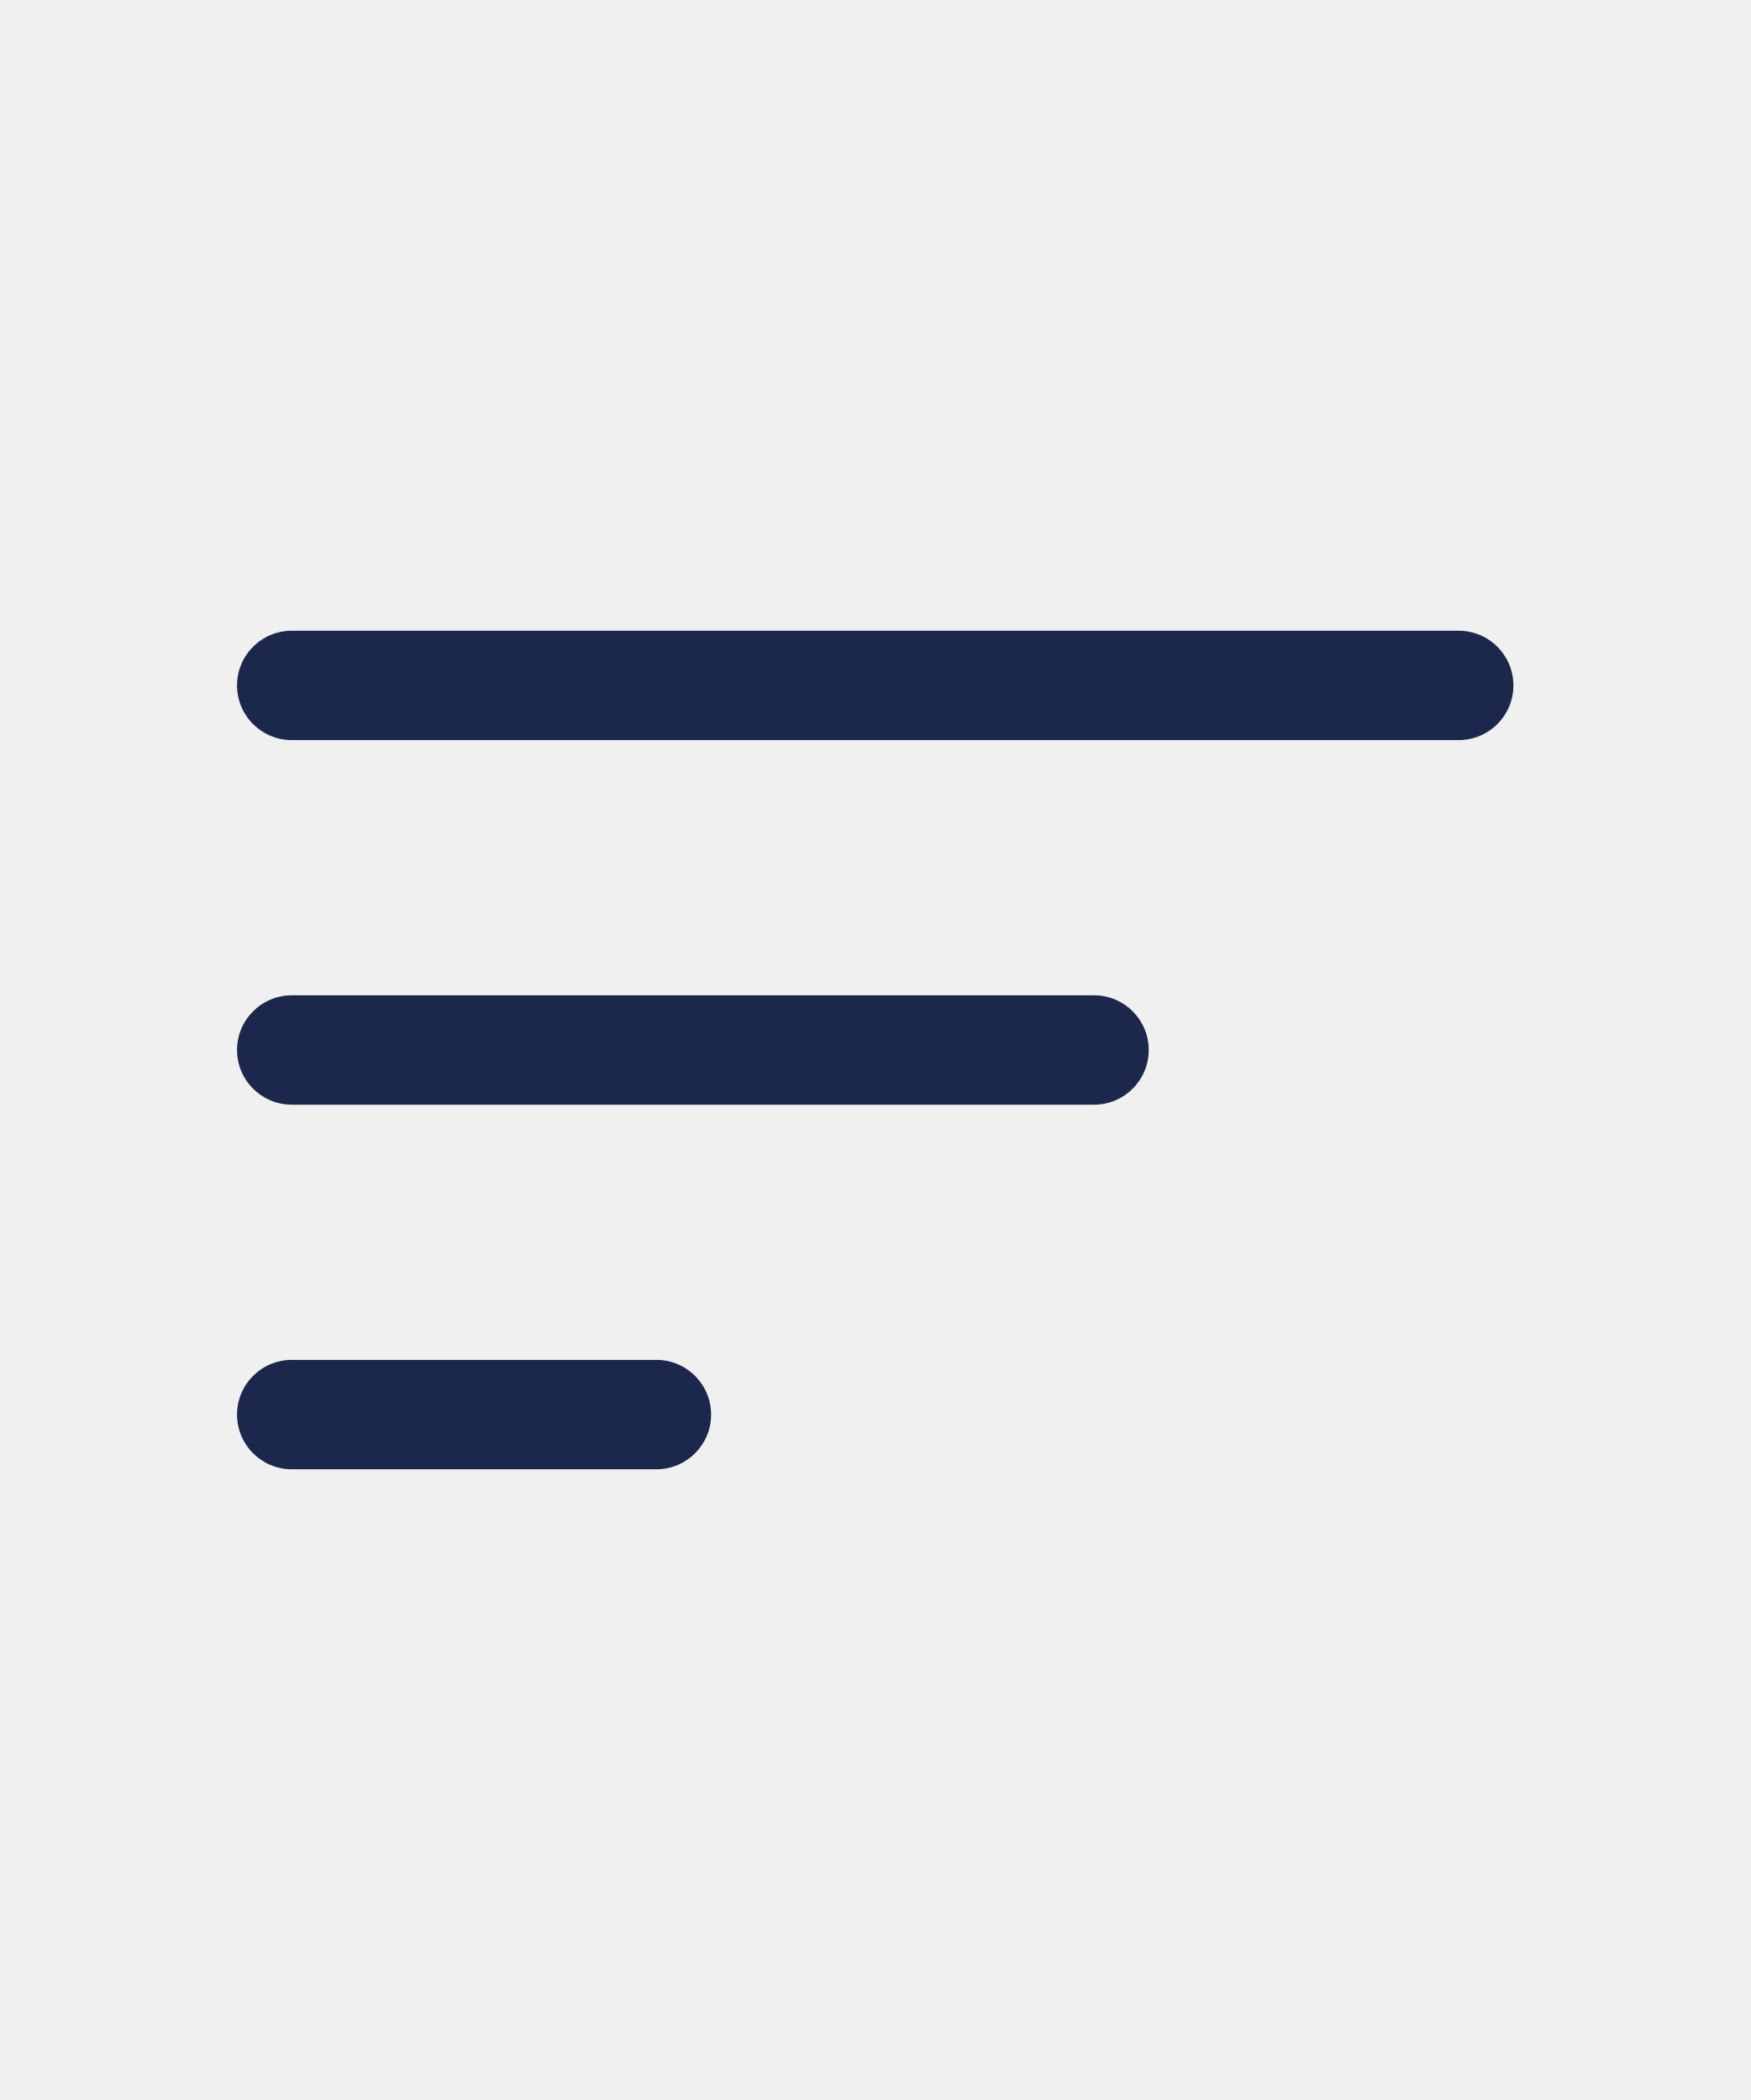
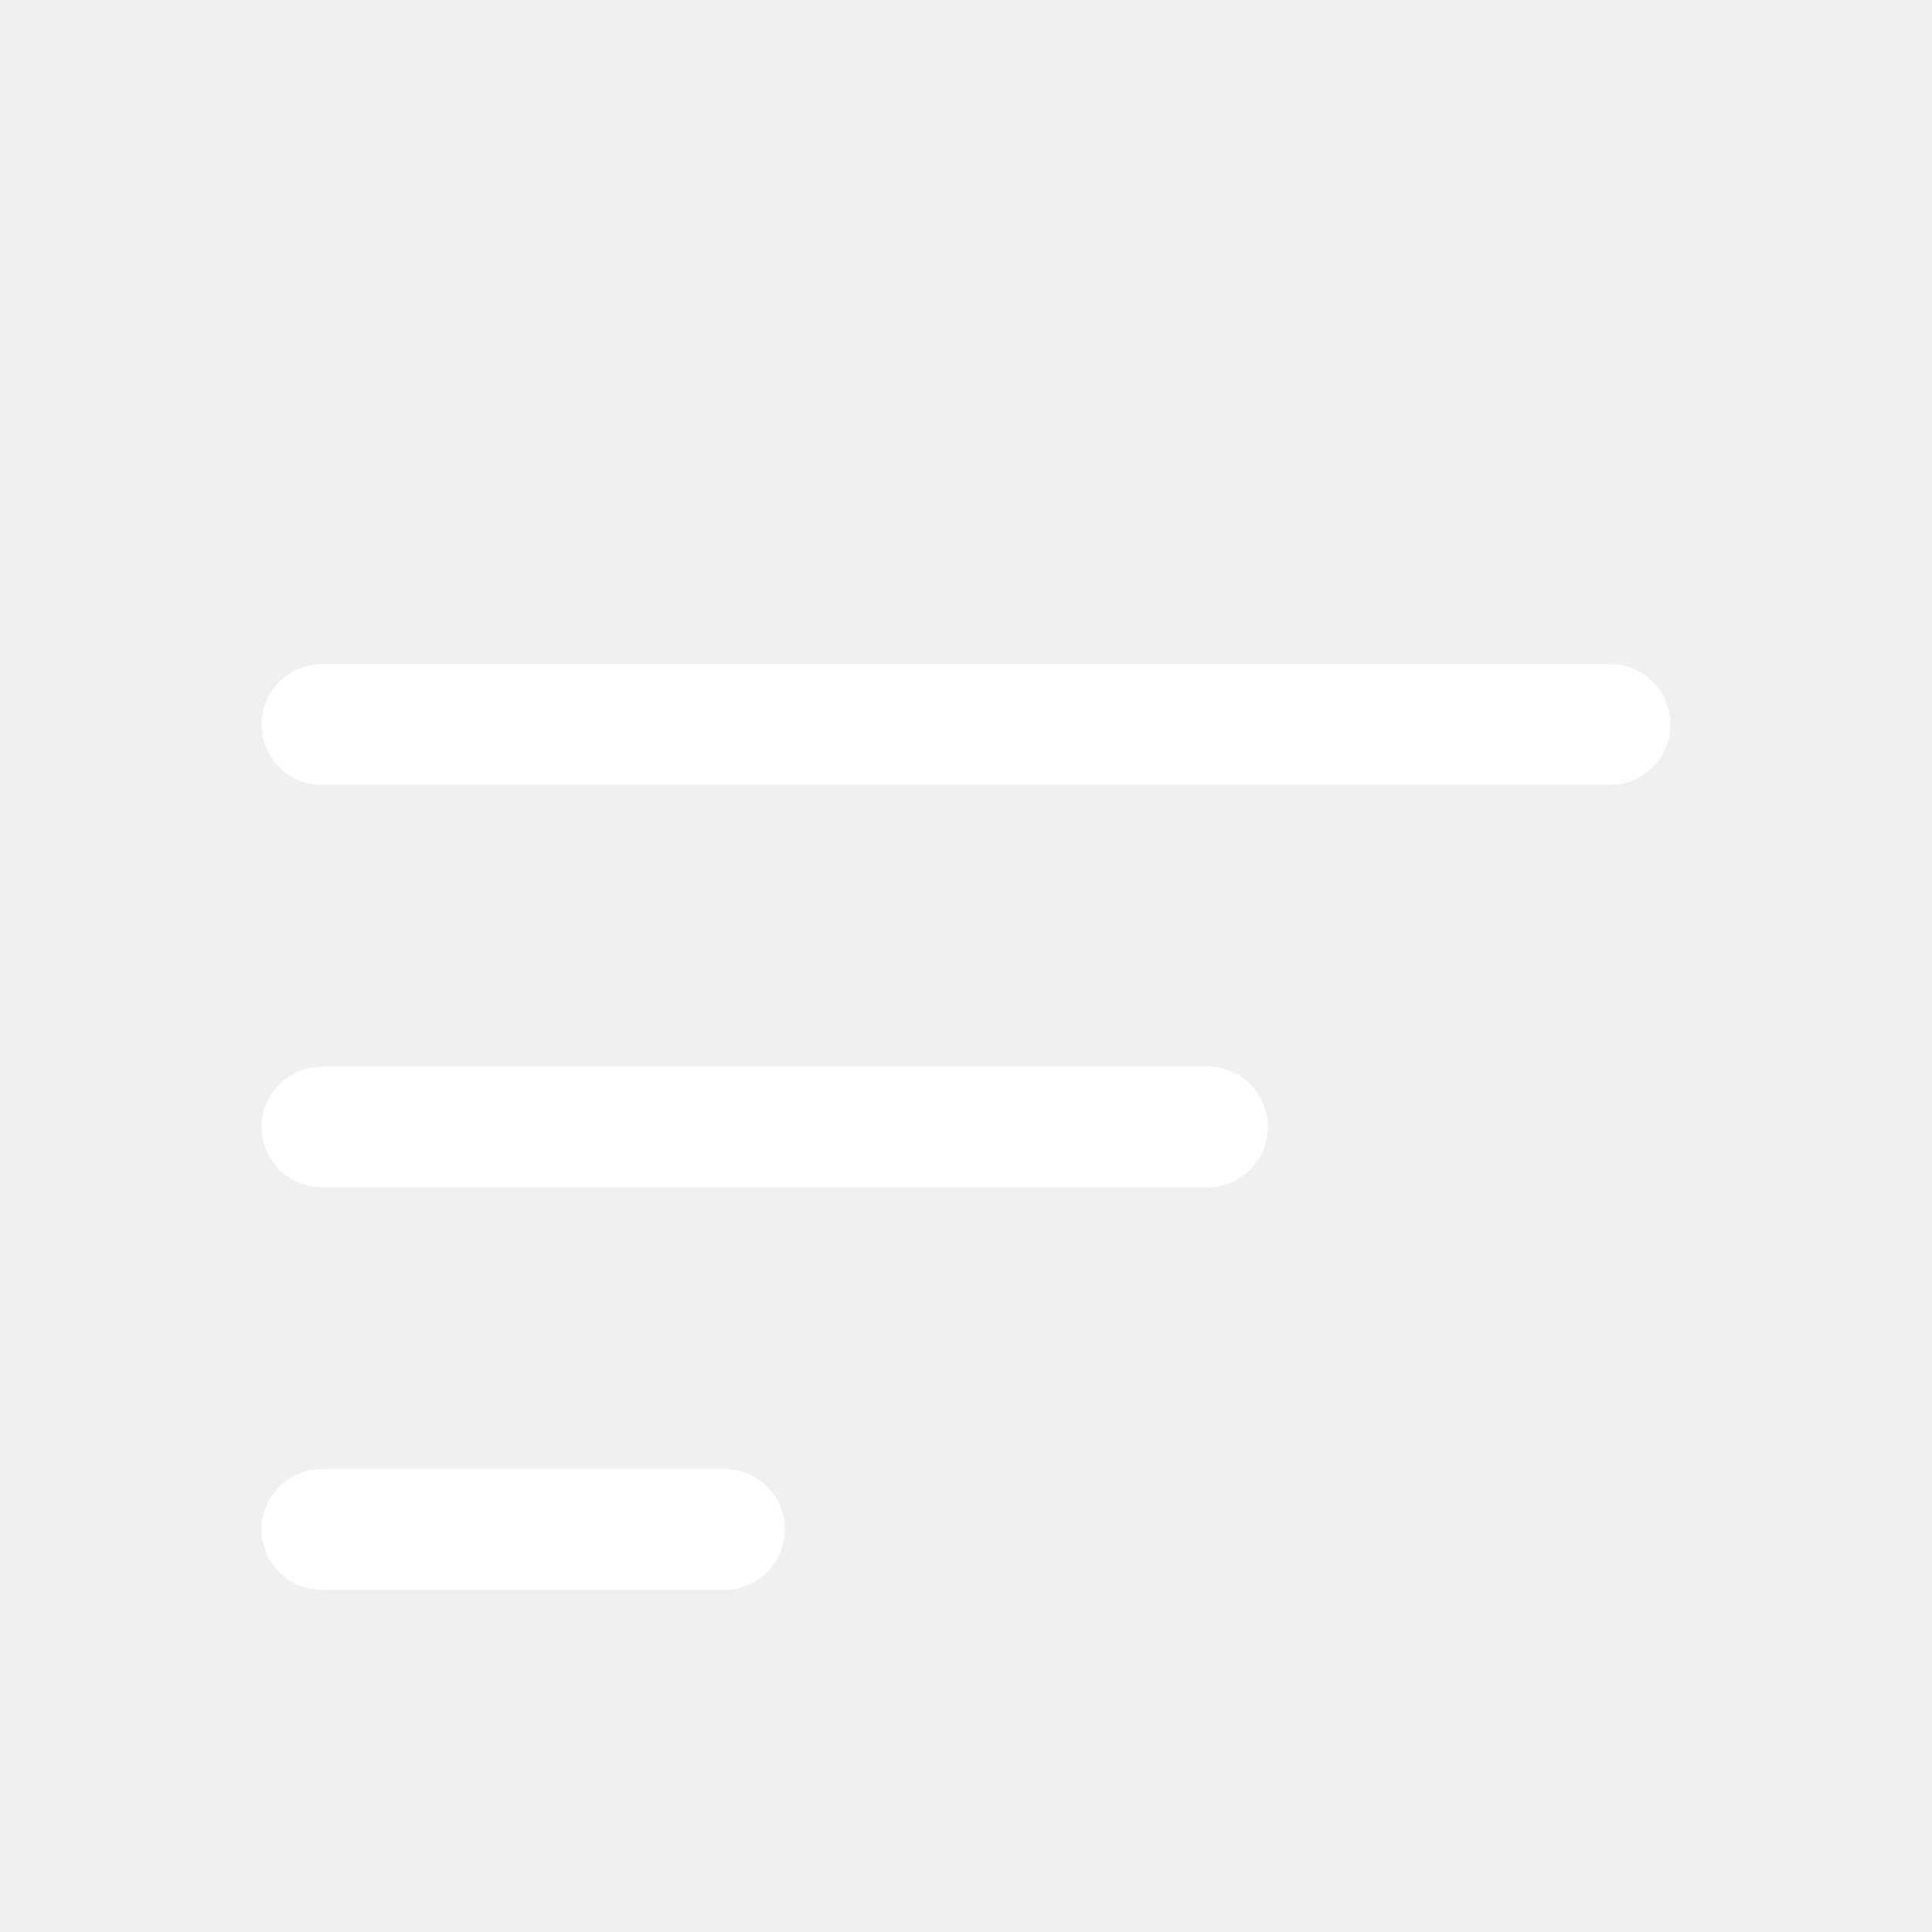
- <svg xmlns="http://www.w3.org/2000/svg" width="25px" height="30px" viewBox="0 0 24 24" fill="none">
-   <path fill-rule="evenodd" clip-rule="evenodd" d="M3.25 7C3.25 6.586 3.586 6.25 4 6.25H20C20.414 6.25 20.75 6.586 20.75 7C20.75 7.414 20.414 7.75 20 7.75H4C3.586 7.75 3.25 7.414 3.25 7ZM3.25 12C3.25 11.586 3.586 11.25 4 11.25H15C15.414 11.25 15.75 11.586 15.75 12C15.75 12.414 15.414 12.75 15 12.75H4C3.586 12.75 3.25 12.414 3.25 12ZM3.25 17C3.25 16.586 3.586 16.25 4 16.25H9C9.414 16.25 9.75 16.586 9.75 17C9.75 17.414 9.414 17.75 9 17.75H4C3.586 17.75 3.25 17.414 3.25 17Z" fill="#1C274C" />
+ <svg xmlns="http://www.w3.org/2000/svg" width="25px" height="25px" viewBox="0 0 24 20" fill="none">
+   <path fill-rule="evenodd" clip-rule="evenodd" fill="#ffffff" d="M3.25 7C3.25 6.586 3.586 6.25 4 6.25H20C20.414 6.25 20.75 6.586 20.75 7C20.75 7.414 20.414 7.75 20 7.75H4C3.586 7.75 3.25 7.414 3.25 7ZM3.25 12C3.25 11.586 3.586 11.25 4 11.25H15C15.414 11.25 15.75 11.586 15.75 12C15.75 12.414 15.414 12.75 15 12.75H4C3.586 12.75 3.25 12.414 3.25 12ZM3.25 17C3.25 16.586 3.586 16.25 4 16.25H9C9.414 16.25 9.75 16.586 9.75 17C9.75 17.414 9.414 17.75 9 17.75H4C3.586 17.75 3.25 17.414 3.25 17Z" />
</svg>
